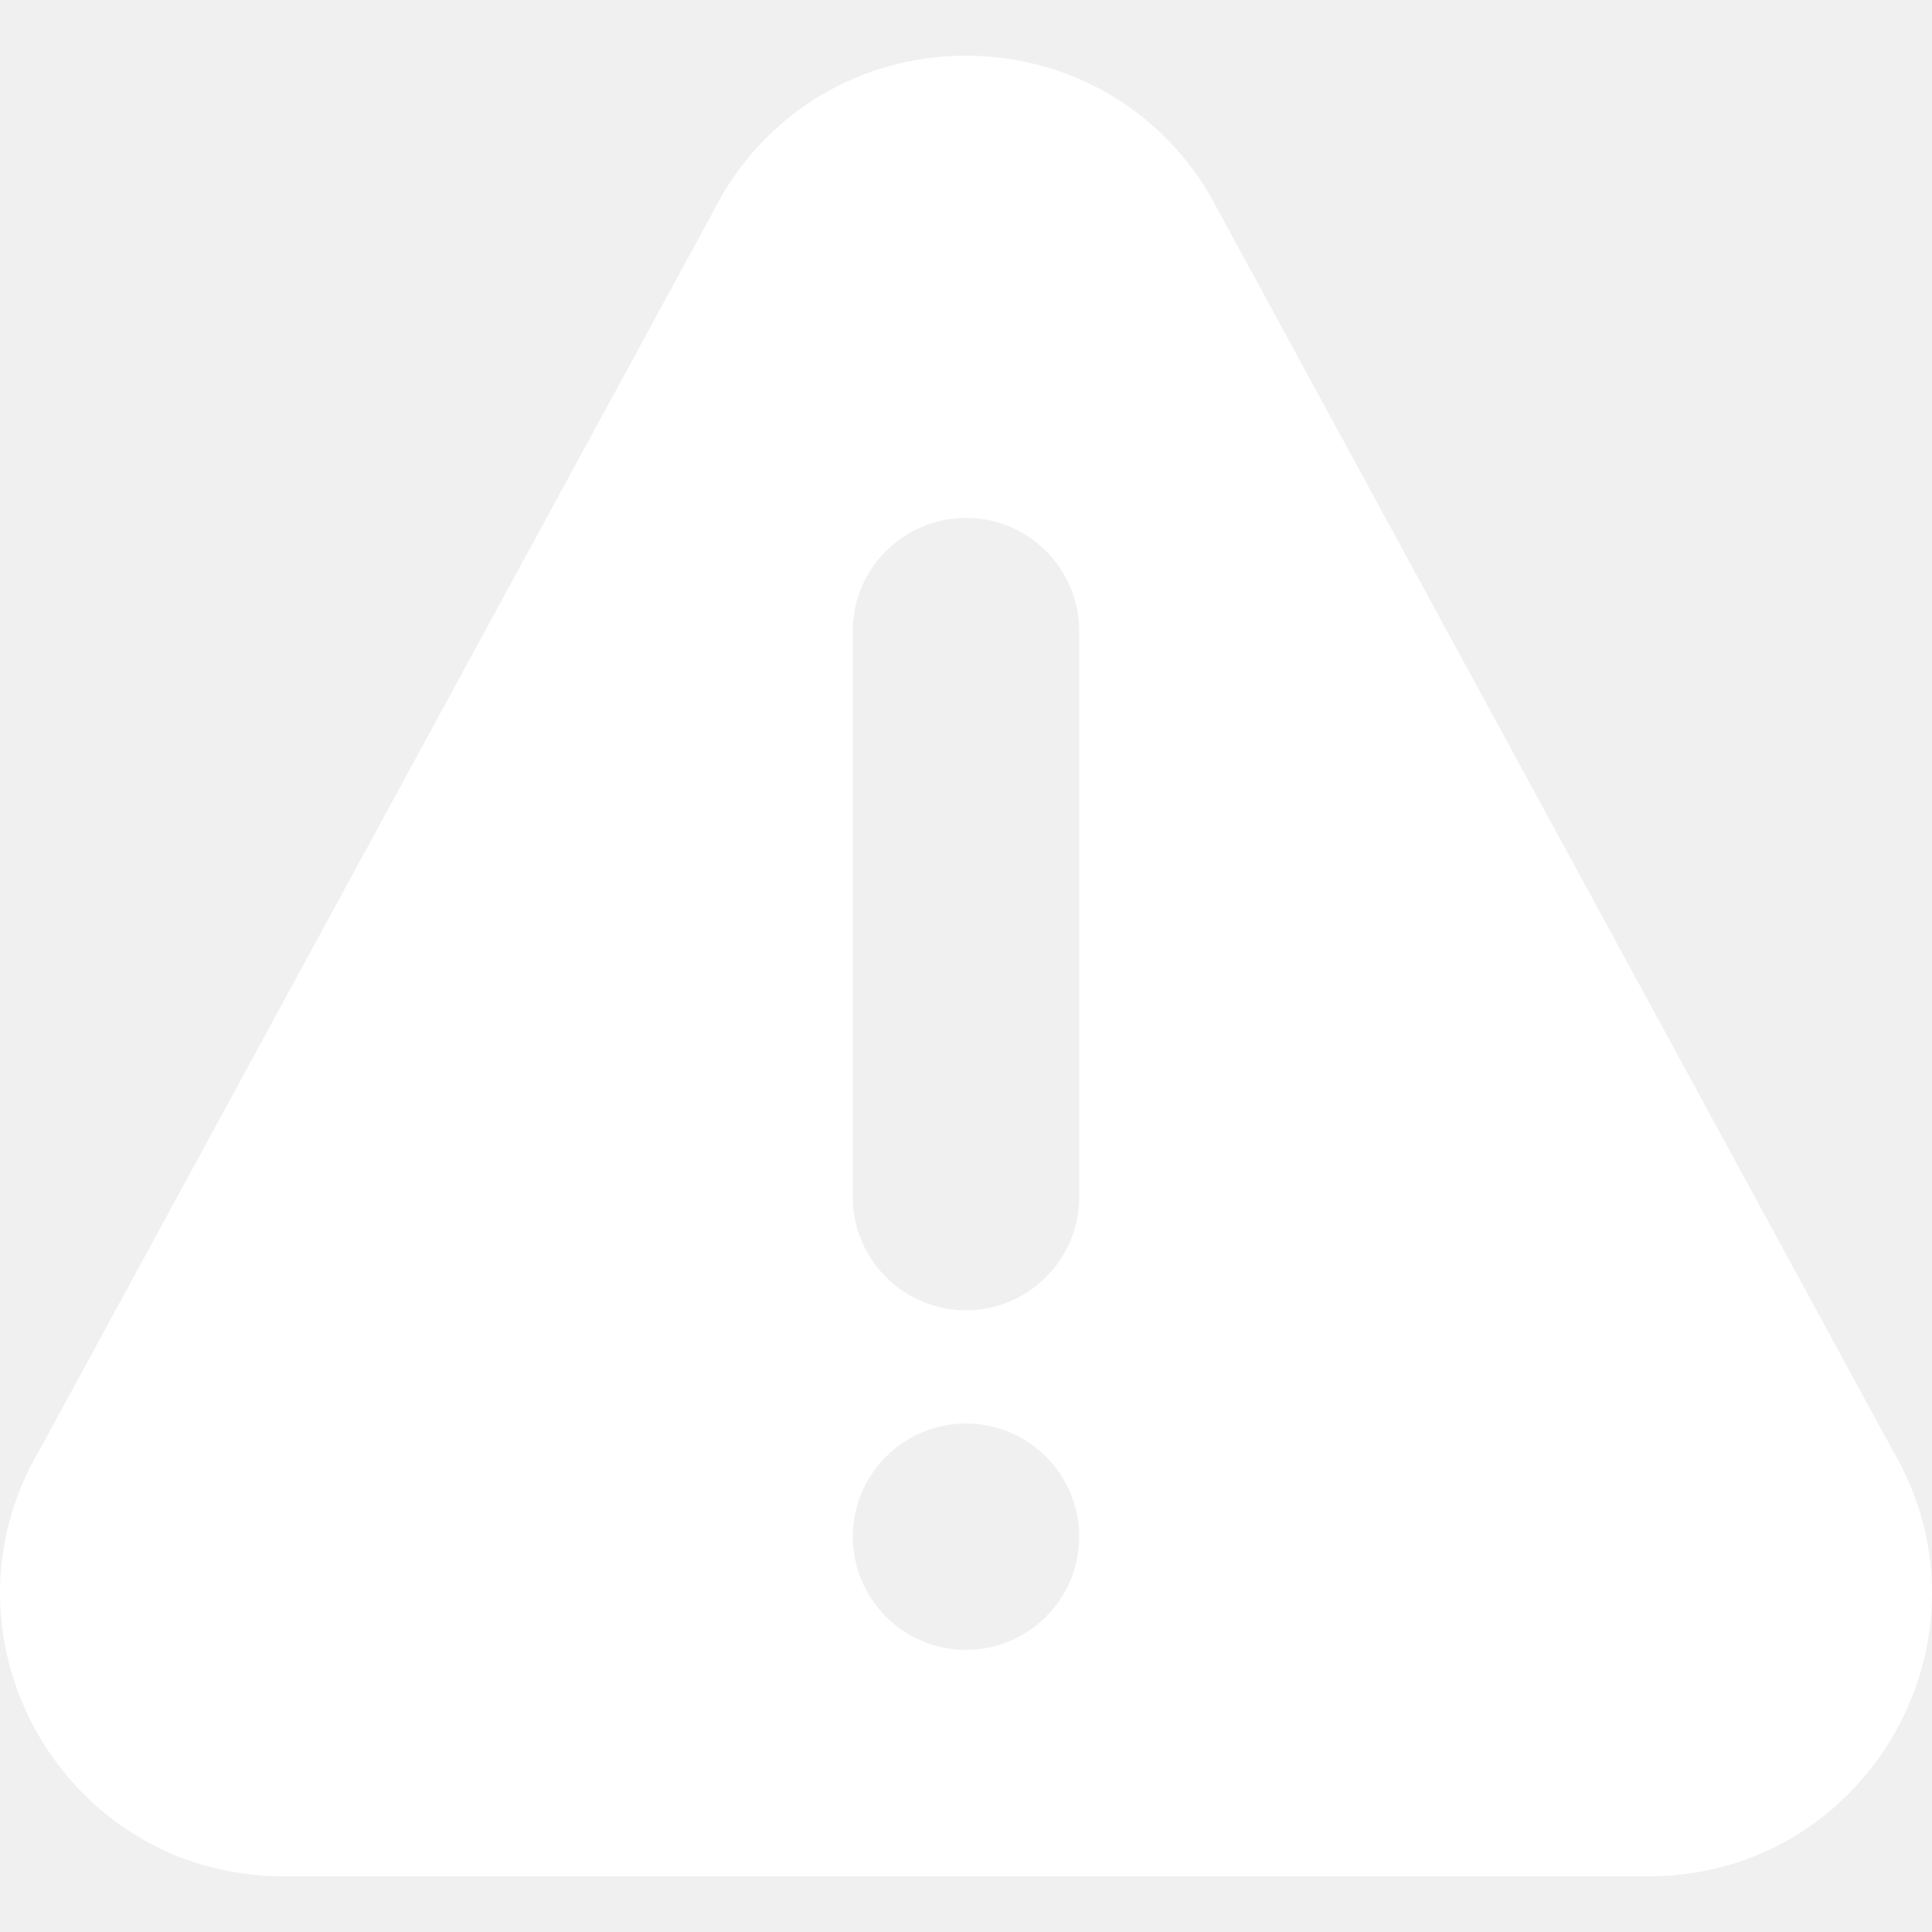
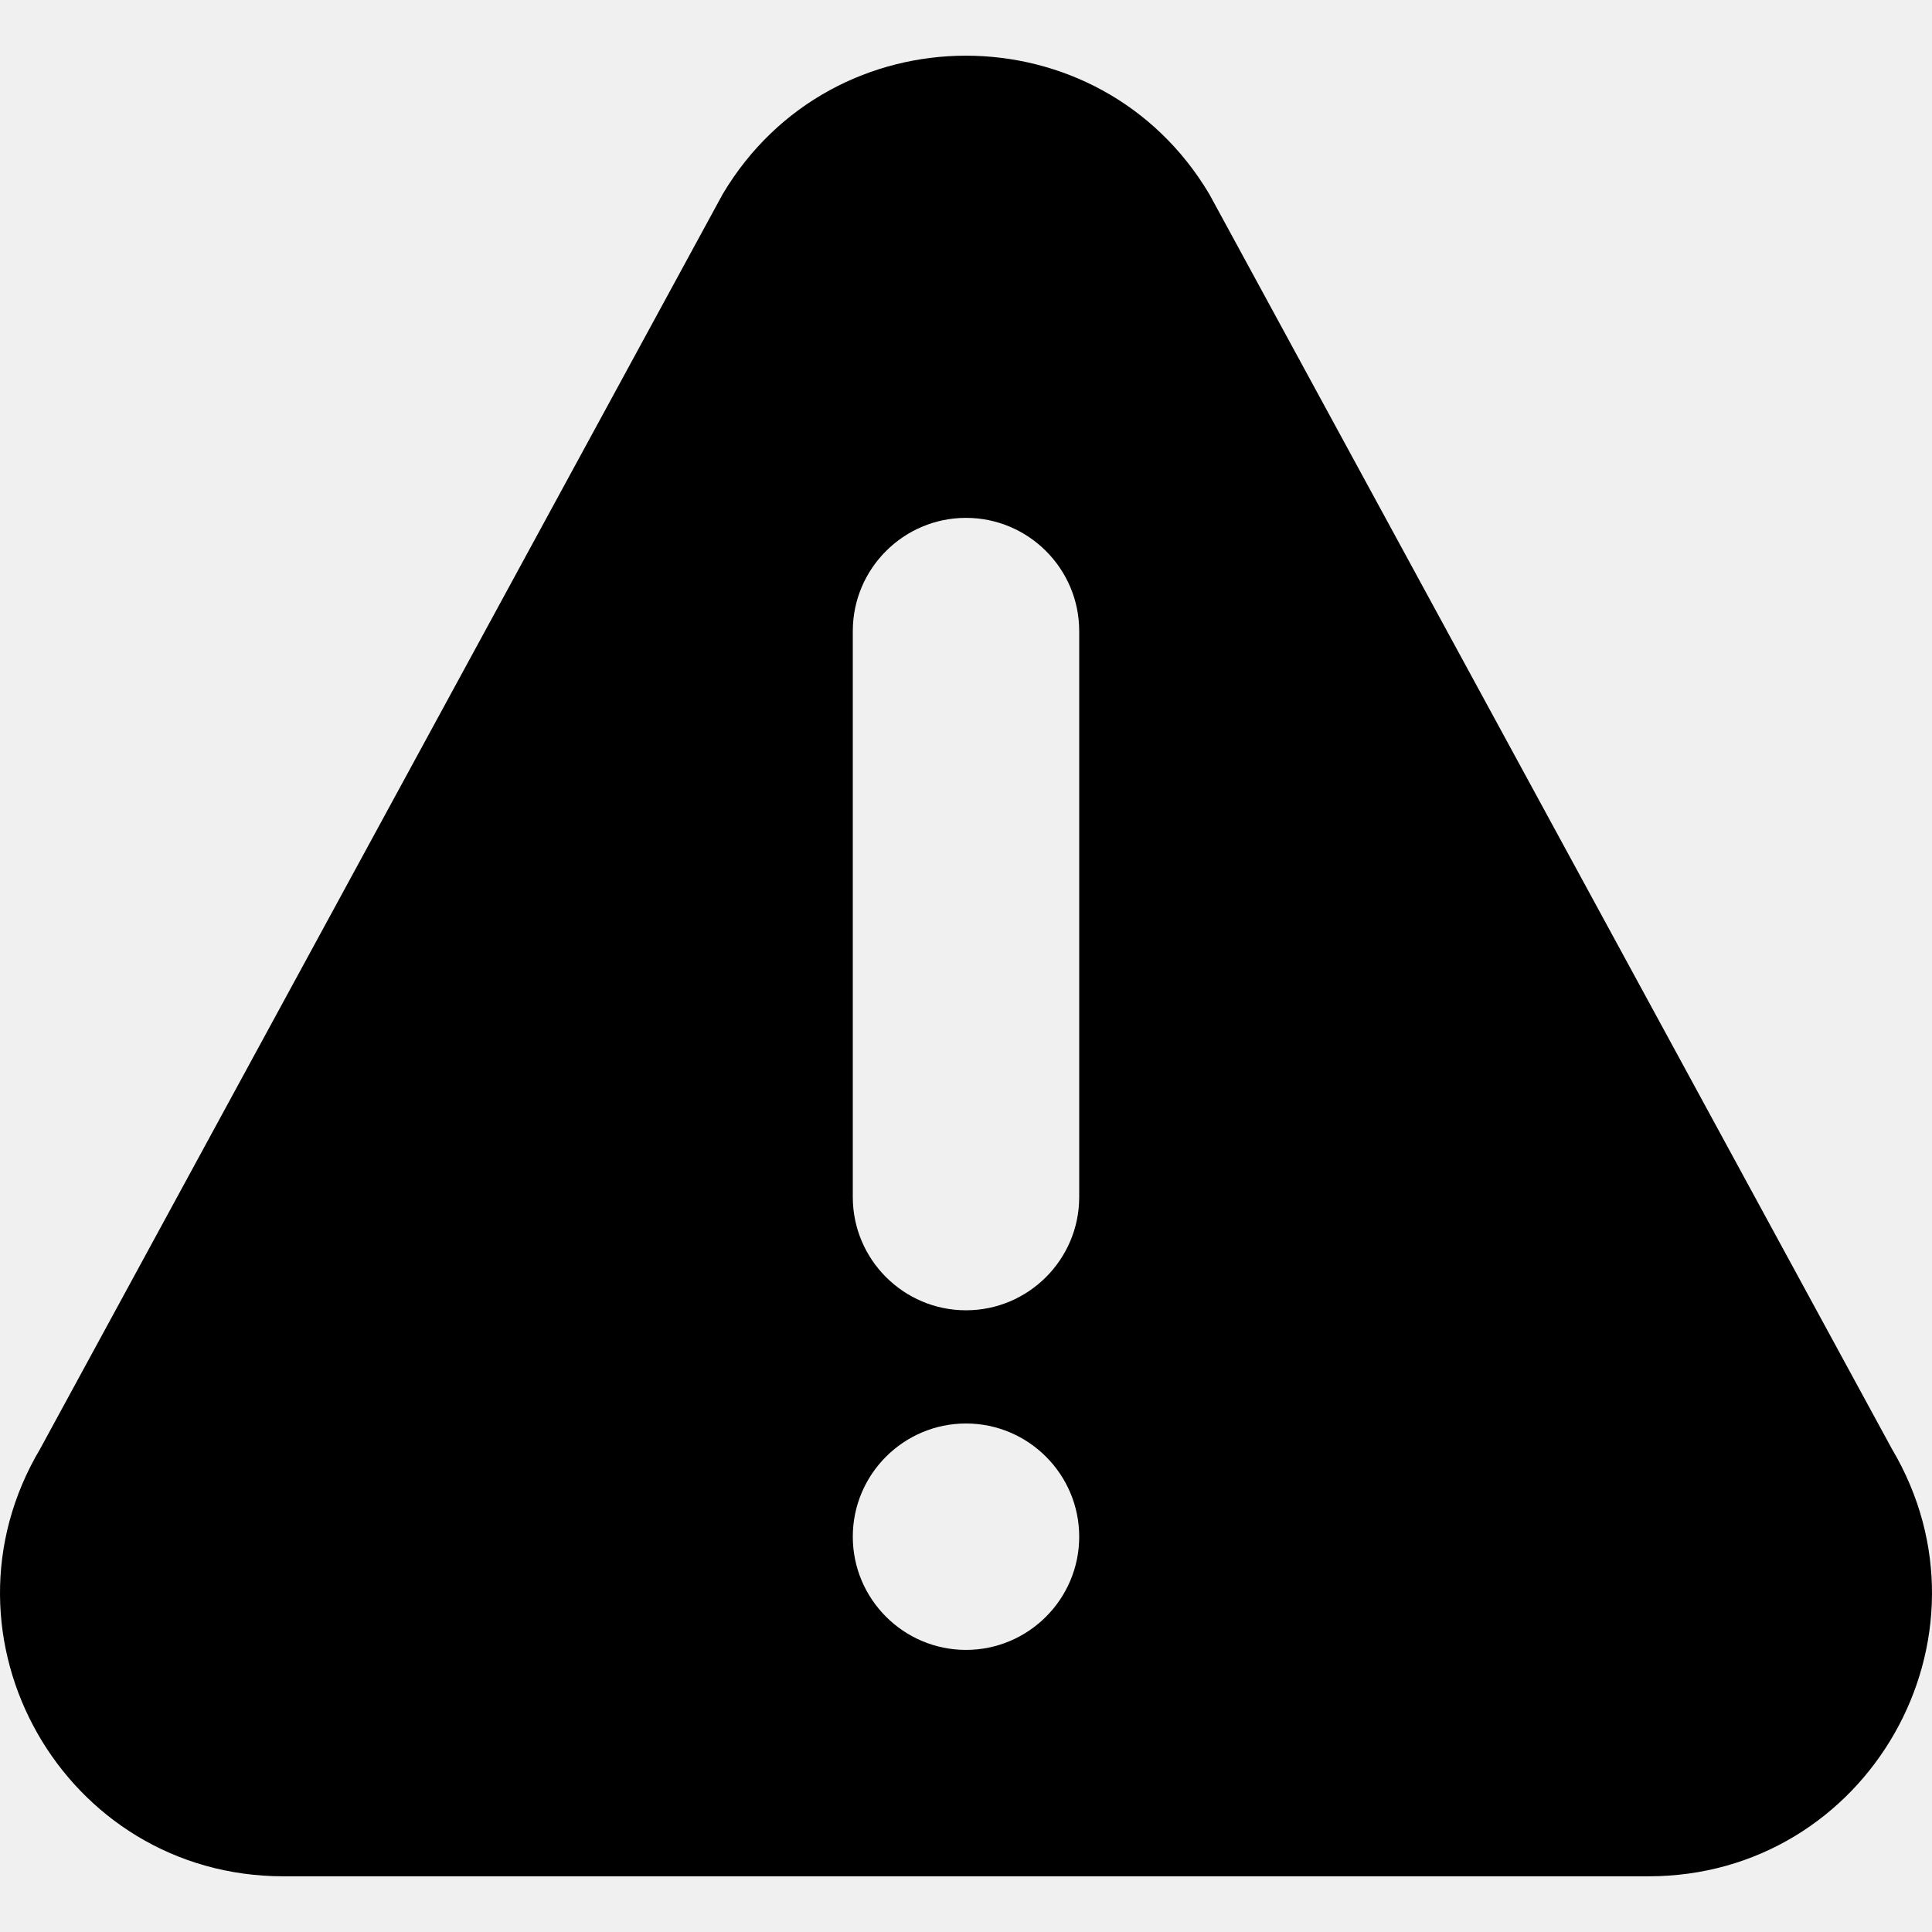
<svg xmlns="http://www.w3.org/2000/svg" version="1.1" id="Layer_1" x="0px" y="0px" viewBox="0 0 512 512" style="enable-background:new 0 0 512 512;" xml:space="preserve" width="512px" height="512px" class="">
  <g>
    <g>
      <g>
-         <path d="M501.362,383.95L320.497,51.474c-29.059-48.921-99.896-48.986-128.994,0L10.647,383.95    c-29.706,49.989,6.259,113.291,64.482,113.291h361.736C495.039,497.241,531.068,433.99,501.362,383.95z M256,437.241    c-16.538,0-30-13.462-30-30c0-16.538,13.462-30,30-30c16.538,0,30,13.462,30,30C286,423.779,272.538,437.241,256,437.241z     M286,317.241c0,16.538-13.462,30-30,30c-16.538,0-30-13.462-30-30v-150c0-16.538,13.462-30,30-30c16.538,0,30,13.462,30,30    V317.241z" data-original="#000000" class="active-path" data-old_color="#000000" fill="#FFFFFF" />
+         <path d="M501.362,383.95L320.497,51.474c-29.059-48.921-99.896-48.986-128.994,0L10.647,383.95    c-29.706,49.989,6.259,113.291,64.482,113.291h361.736C495.039,497.241,531.068,433.99,501.362,383.95z M256,437.241    c-16.538,0-30-13.462-30-30c0-16.538,13.462-30,30-30c16.538,0,30,13.462,30,30C286,423.779,272.538,437.241,256,437.241z     M286,317.241c0,16.538-13.462,30-30,30c-16.538,0-30-13.462-30-30v-150c0-16.538,13.462-30,30-30c16.538,0,30,13.462,30,30    V317.241z" data-original="#000000" class="active-path" data-old_color="#000000" fill="#000000" />
      </g>
    </g>
  </g>
</svg>
